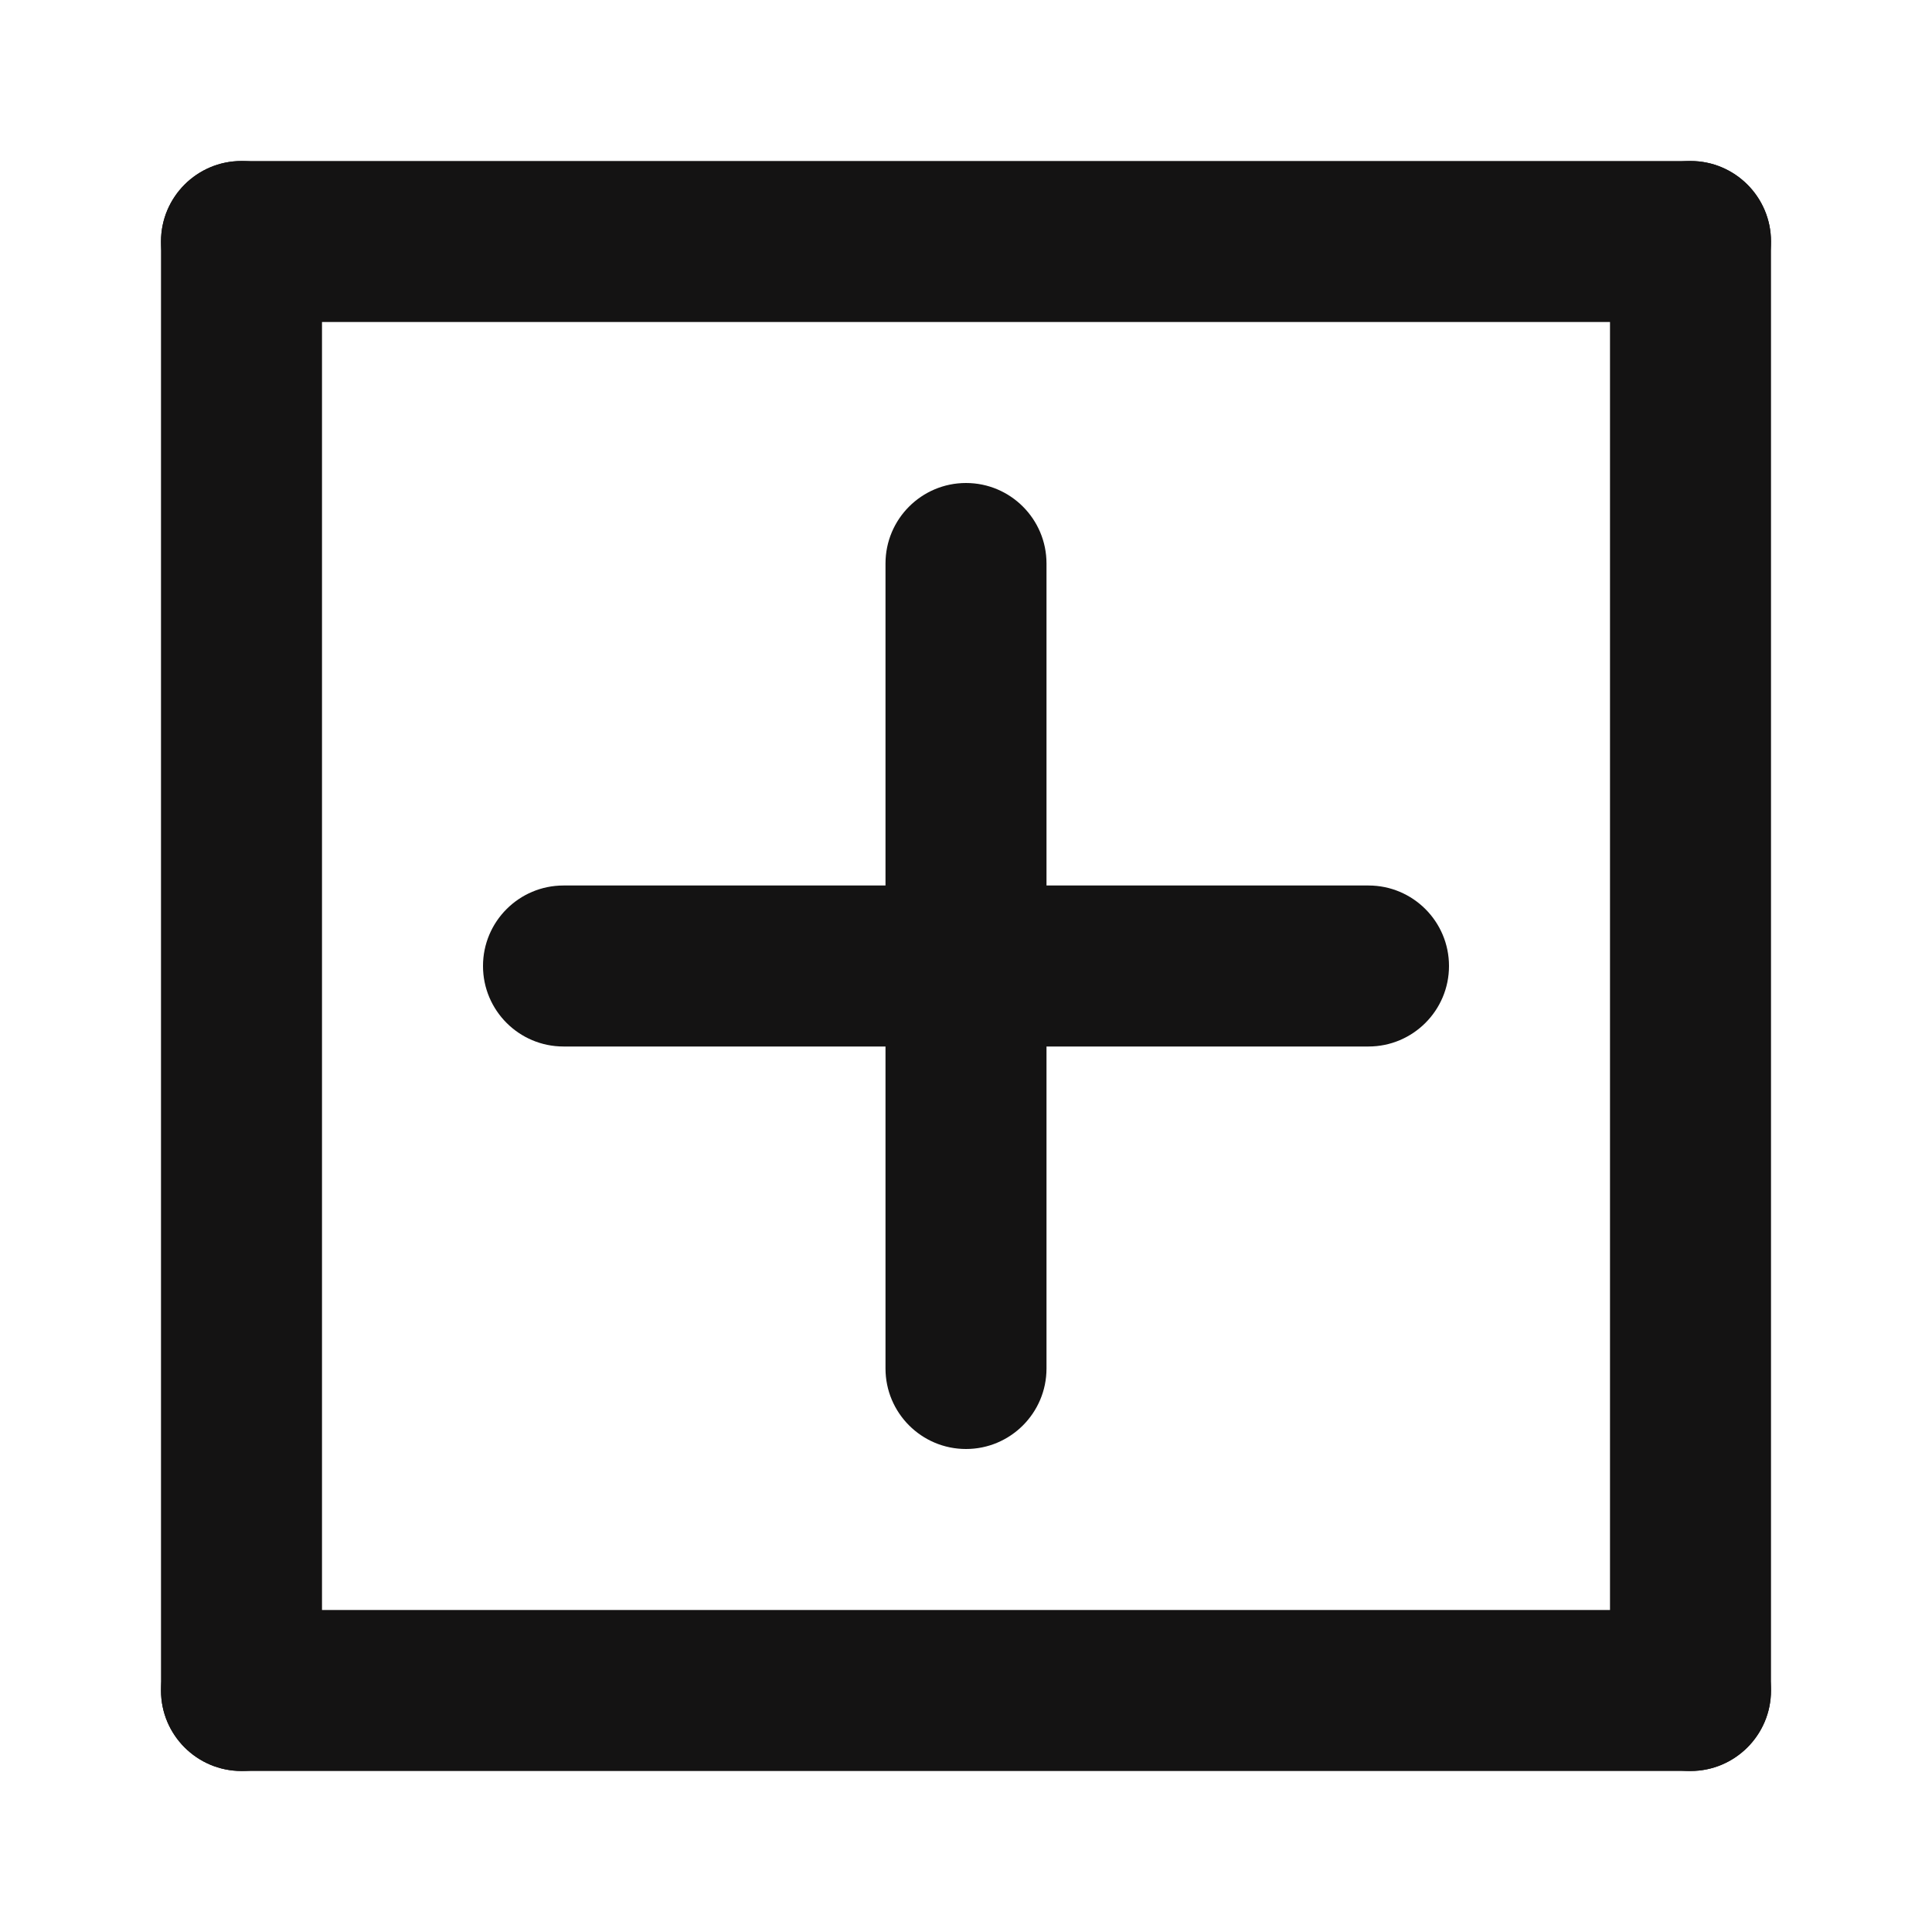
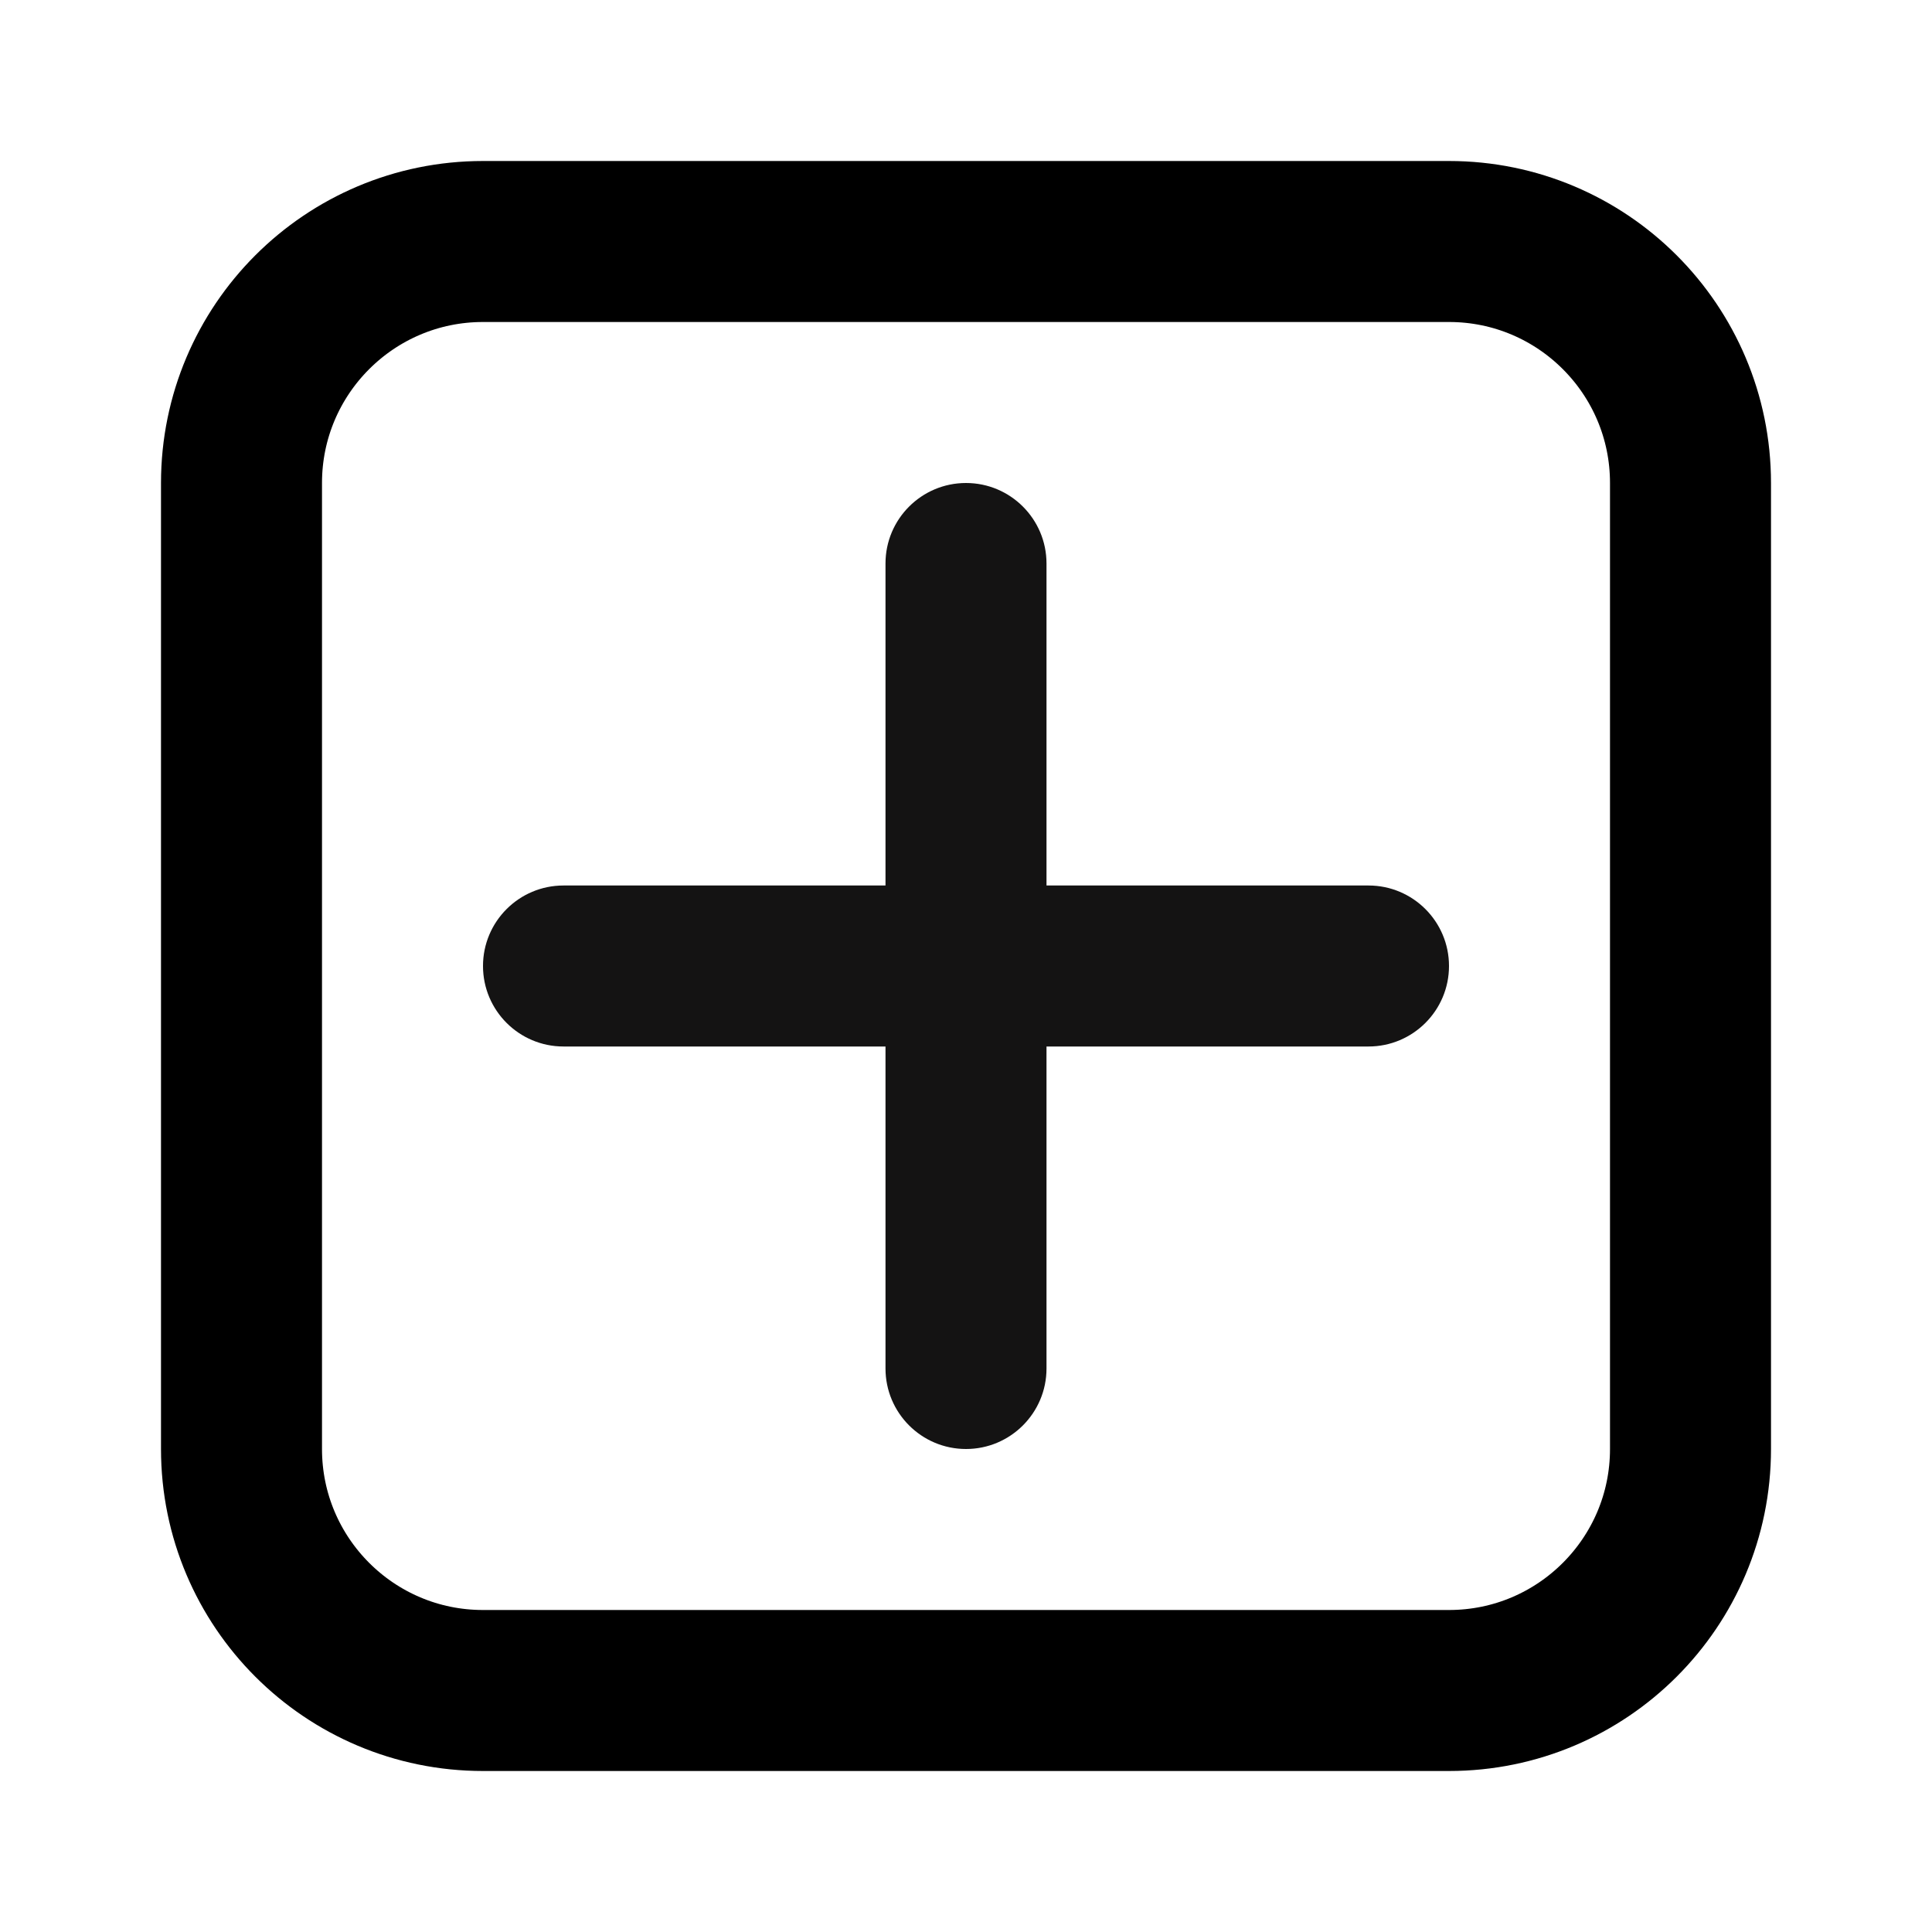
<svg xmlns="http://www.w3.org/2000/svg" width="24" height="24" viewBox="0 0 24 24" fill="none">
-   <path d="M3 4C2.448 4 2 3.552 2 3C2 2.448 2.448 2 3 2L21 2C21.552 2 22 2.448 22 3C22 3.552 21.552 4 21 4L3 4Z" fill="#141313" />
-   <path d="M3 22C2.448 22 2 21.552 2 21C2 20.448 2.448 20 3 20L21 20C21.552 20 22 20.448 22 21C22 21.552 21.552 22 21 22L3 22Z" fill="#141313" />
-   <path d="M2 3C2 2.448 2.448 2 3 2C3.552 2 4 2.448 4 3L4 21C4 21.552 3.552 22 3 22C2.448 22 2 21.552 2 21L2 3Z" fill="#141313" />
-   <path d="M20 3C20 2.448 20.448 2 21 2C21.552 2 22 2.448 22 3V21C22 21.552 21.552 22 21 22C20.448 22 20 21.552 20 21V3Z" fill="#141313" />
  <path d="M11 7C11 6.448 11.448 6 12 6C12.552 6 13 6.448 13 7V17C13 17.552 12.552 18 12 18C11.448 18 11 17.552 11 17V7Z" fill="#141313" />
  <path d="M7 13C6.448 13 6 12.552 6 12C6 11.448 6.448 11 7 11L17 11C17.552 11 18 11.448 18 12C18 12.552 17.552 13 17 13L7 13Z" fill="#141313" />
+   <rect x="3" y="3" width="18" height="18" rx="3" stroke="black" stroke-width="2" />
</svg>
